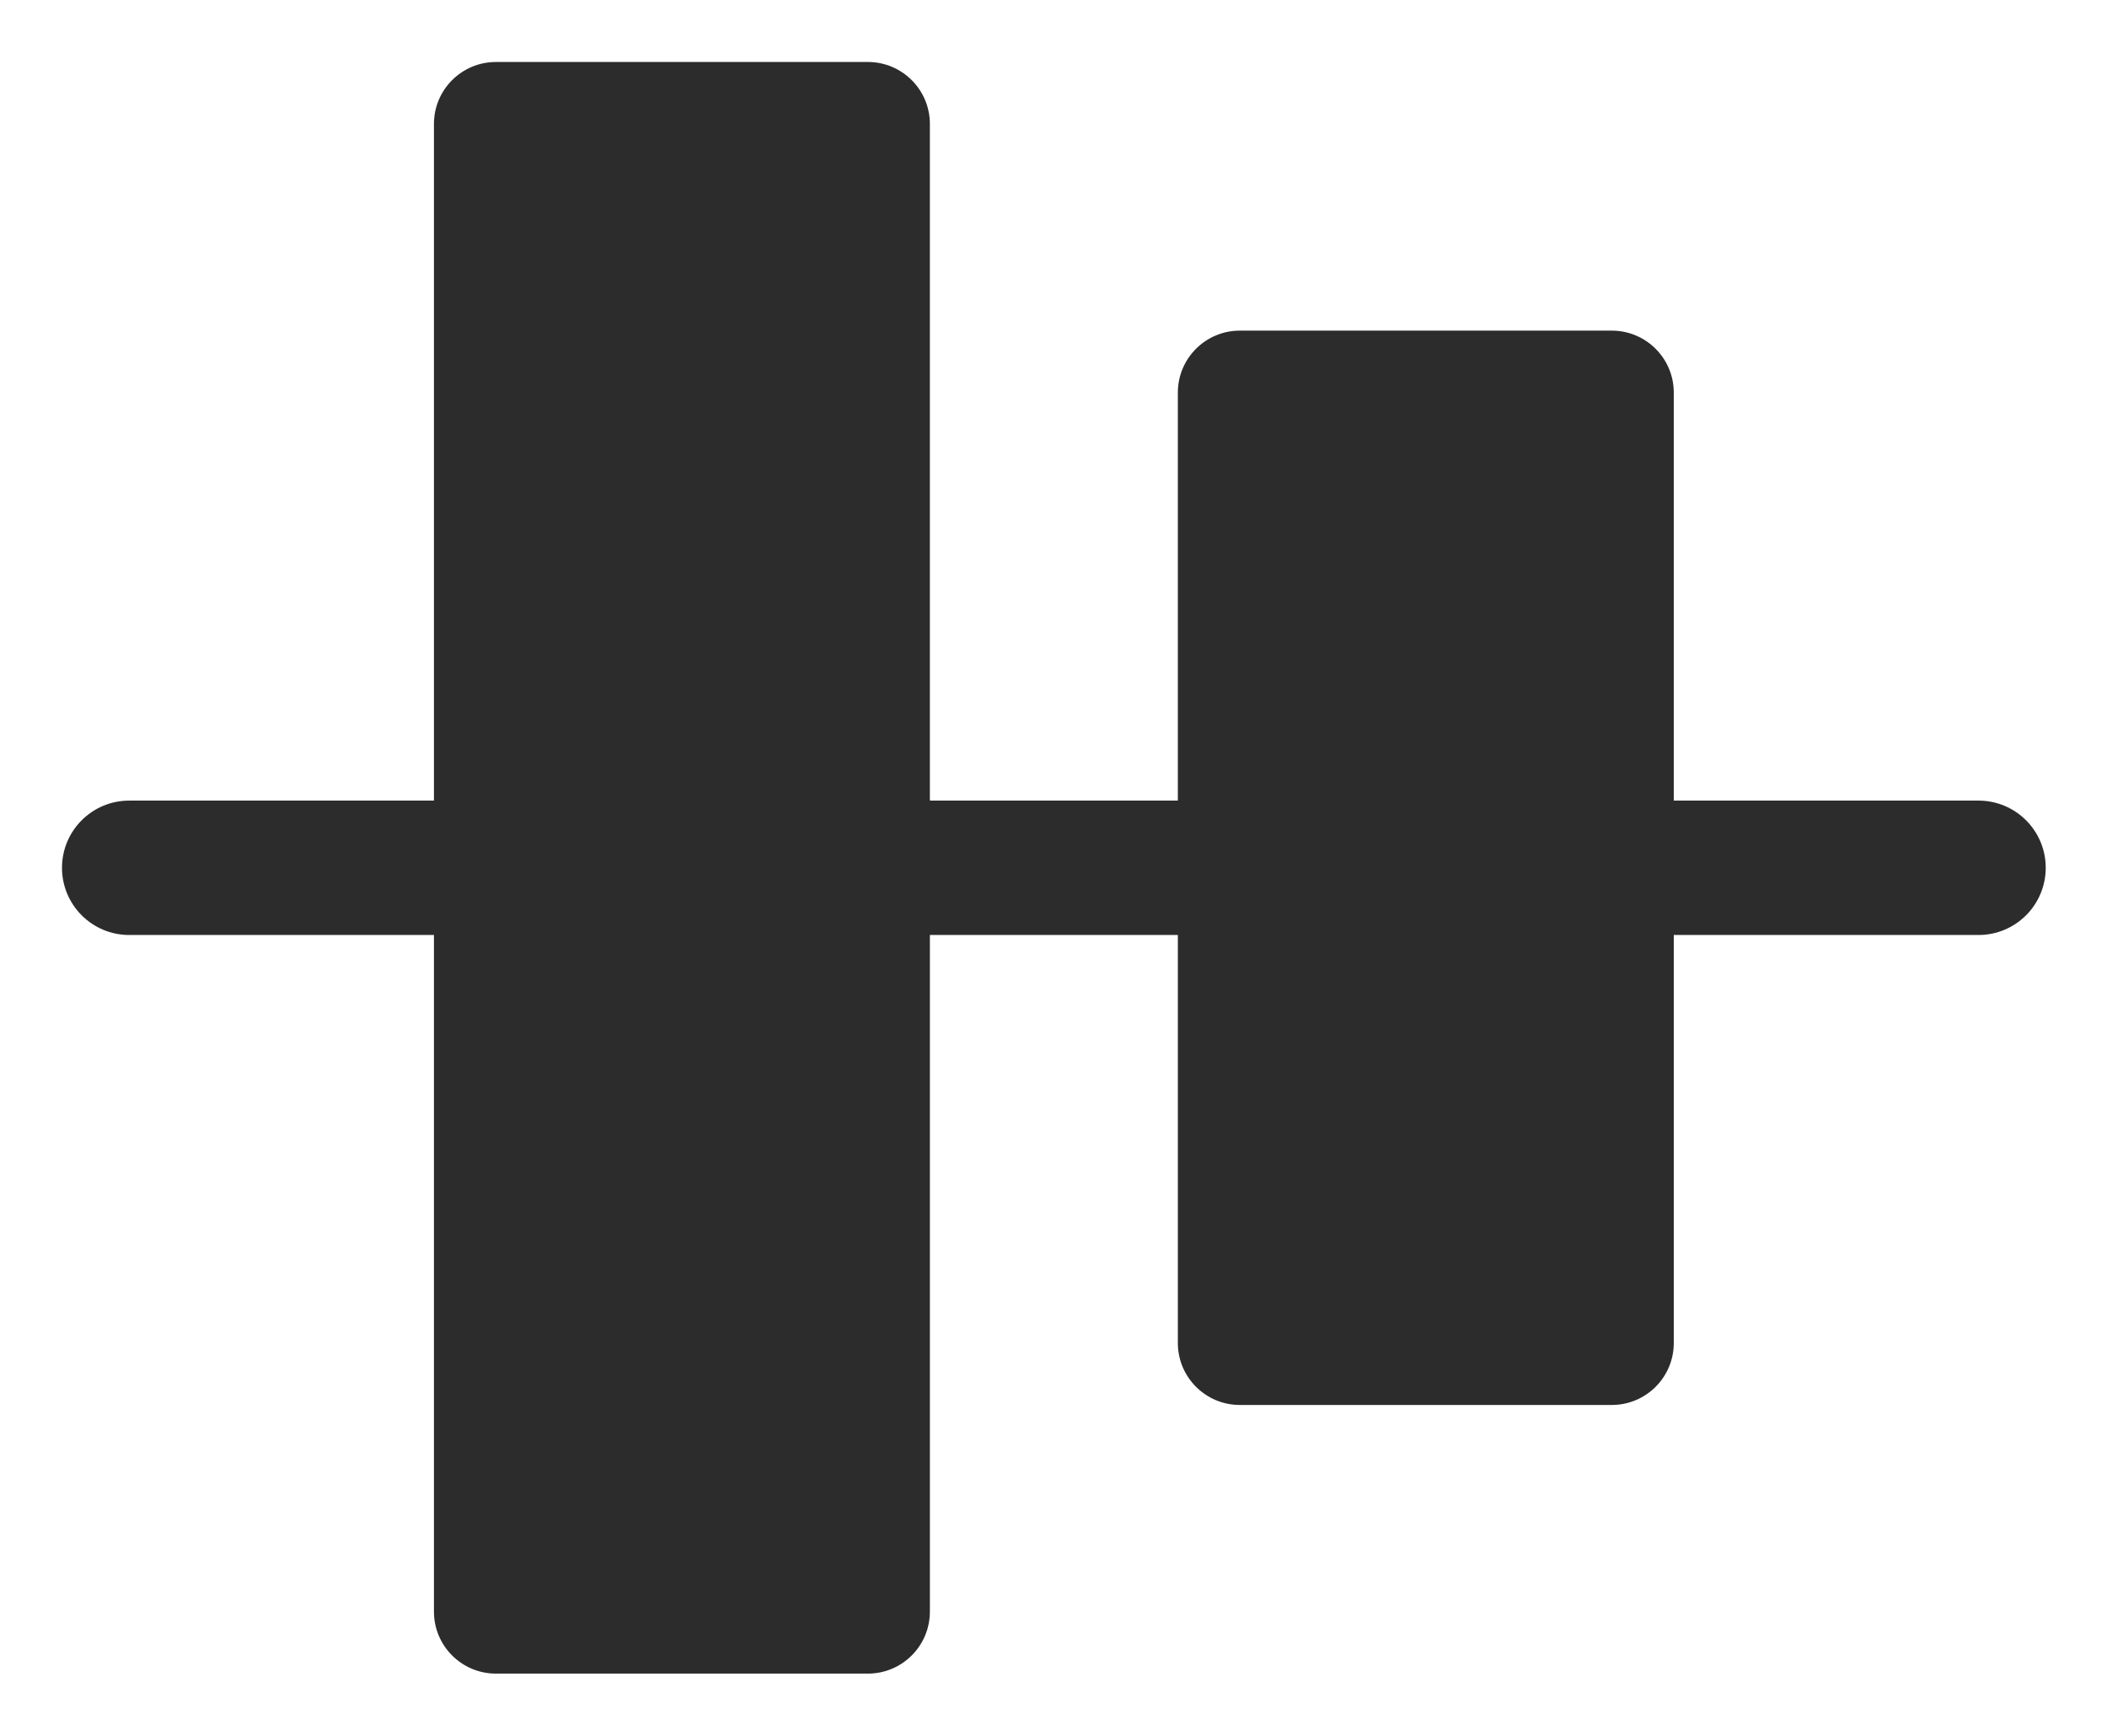
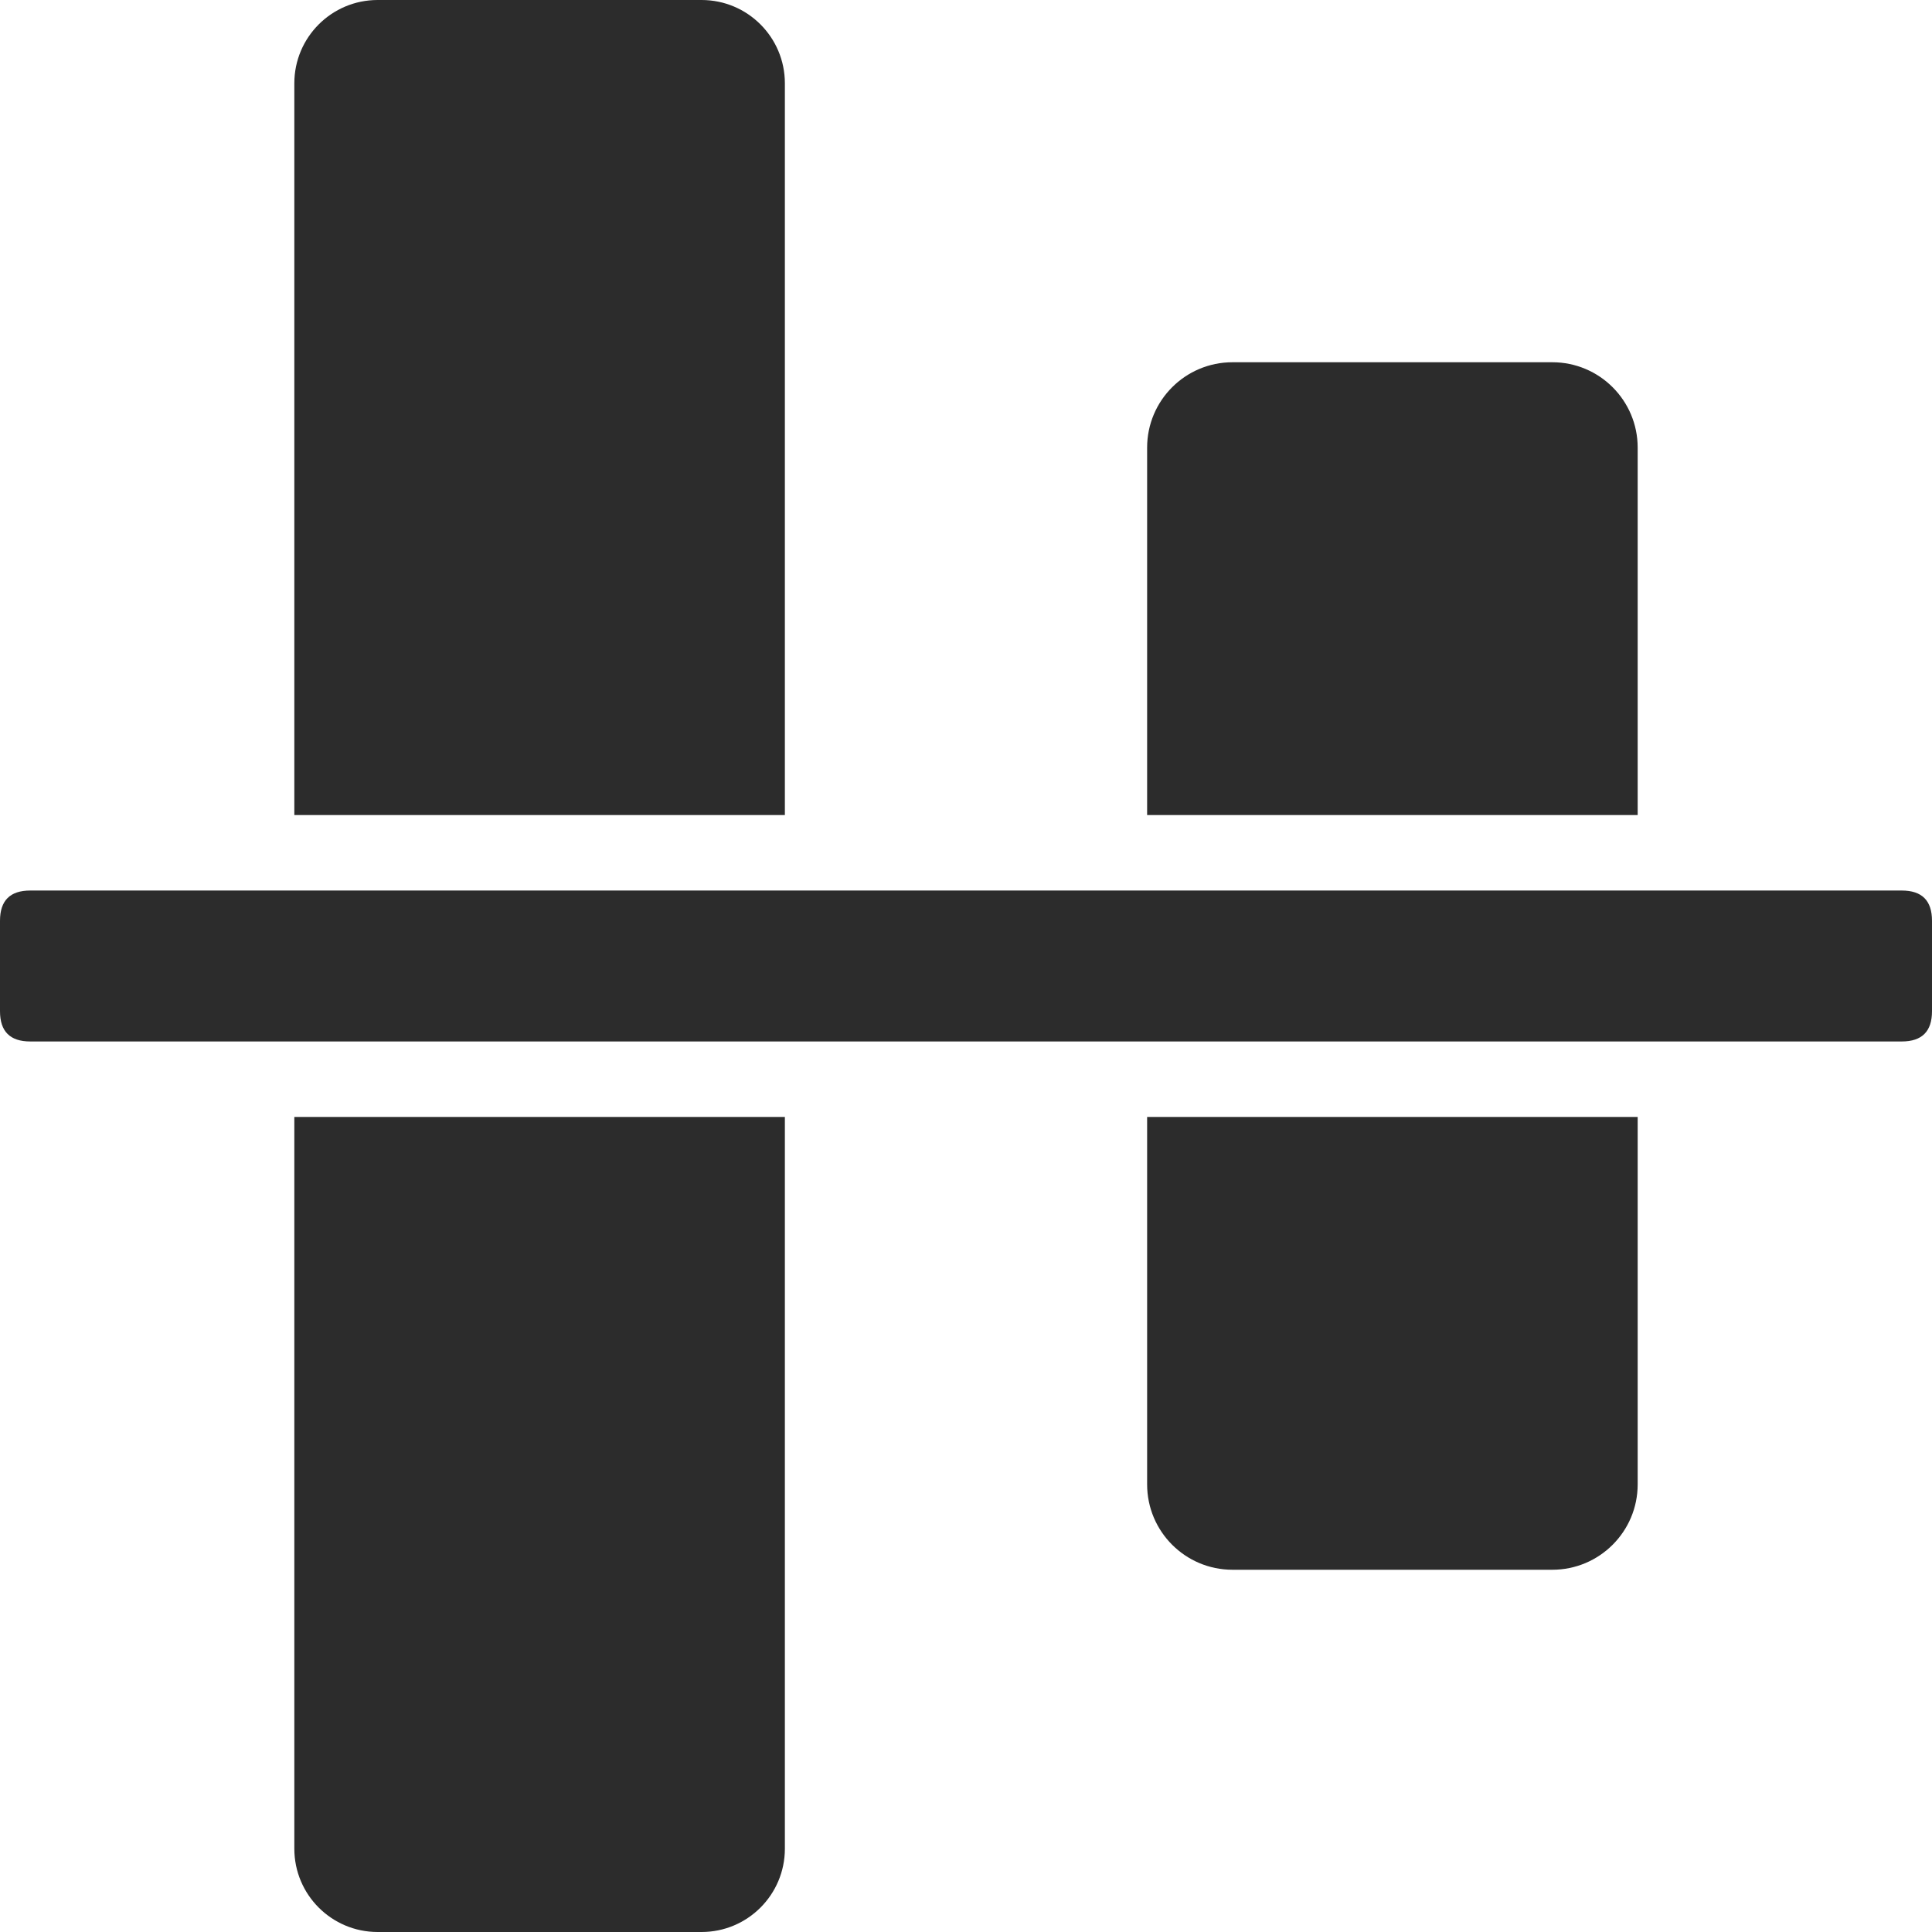
- <svg xmlns="http://www.w3.org/2000/svg" t="1767341810890" class="icon" viewBox="0 0 1243 1024" version="1.1" p-id="1900" width="19.422" height="16">
-   <path d="M548.571 472.357h146.286V231.643a36.571 36.571 0 0 1 36.571-36.571h219.429a36.571 36.571 0 0 1 36.571 36.571v240.713h179.785a39.643 39.643 0 0 1 0 79.287H987.429v240.713a36.571 36.571 0 0 1-36.571 36.571h-219.429a36.571 36.571 0 0 1-36.571-36.571V551.643h-146.286V950.857a36.571 36.571 0 0 1-36.571 36.571H292.571a36.571 36.571 0 0 1-36.571-36.571V551.643H76.215a39.643 39.643 0 1 1 0-79.287H256V73.143A36.571 36.571 0 0 1 292.571 36.571h219.429a36.571 36.571 0 0 1 36.571 36.571v399.214z" fill="#2c2c2c" p-id="1901" />
+ <svg xmlns="http://www.w3.org/2000/svg" t="1770732324222" class="icon" viewBox="0 0 1024 1024" version="1.1" p-id="3236" width="16" height="16">
+   <path d="M1024 472m0 16l0 48q0 16-16 16l-992 0q-16 0-16-16l0-48q0-16 16-16l992 0q16 0 16 16Z" p-id="3237" fill="#2c2c2c" />
+   <path d="M416 432V44.16A44.16 44.16 0 0 0 371.84 0H200.16A44.16 44.16 0 0 0 156 44.16V432zM416 979.84V592H156v387.84a44.16 44.16 0 0 0 44.16 44.16h171.68A44.16 44.16 0 0 0 416 979.84zM868 786.75V592H608v194.75A45.25 45.25 0 0 0 653.25 832h169.5A45.25 45.25 0 0 0 868 786.75zM868 432V237.25A45.25 45.25 0 0 0 822.75 192h-169.5A45.25 45.25 0 0 0 608 237.25V432z" p-id="3238" fill="#2c2c2c" />
</svg>
